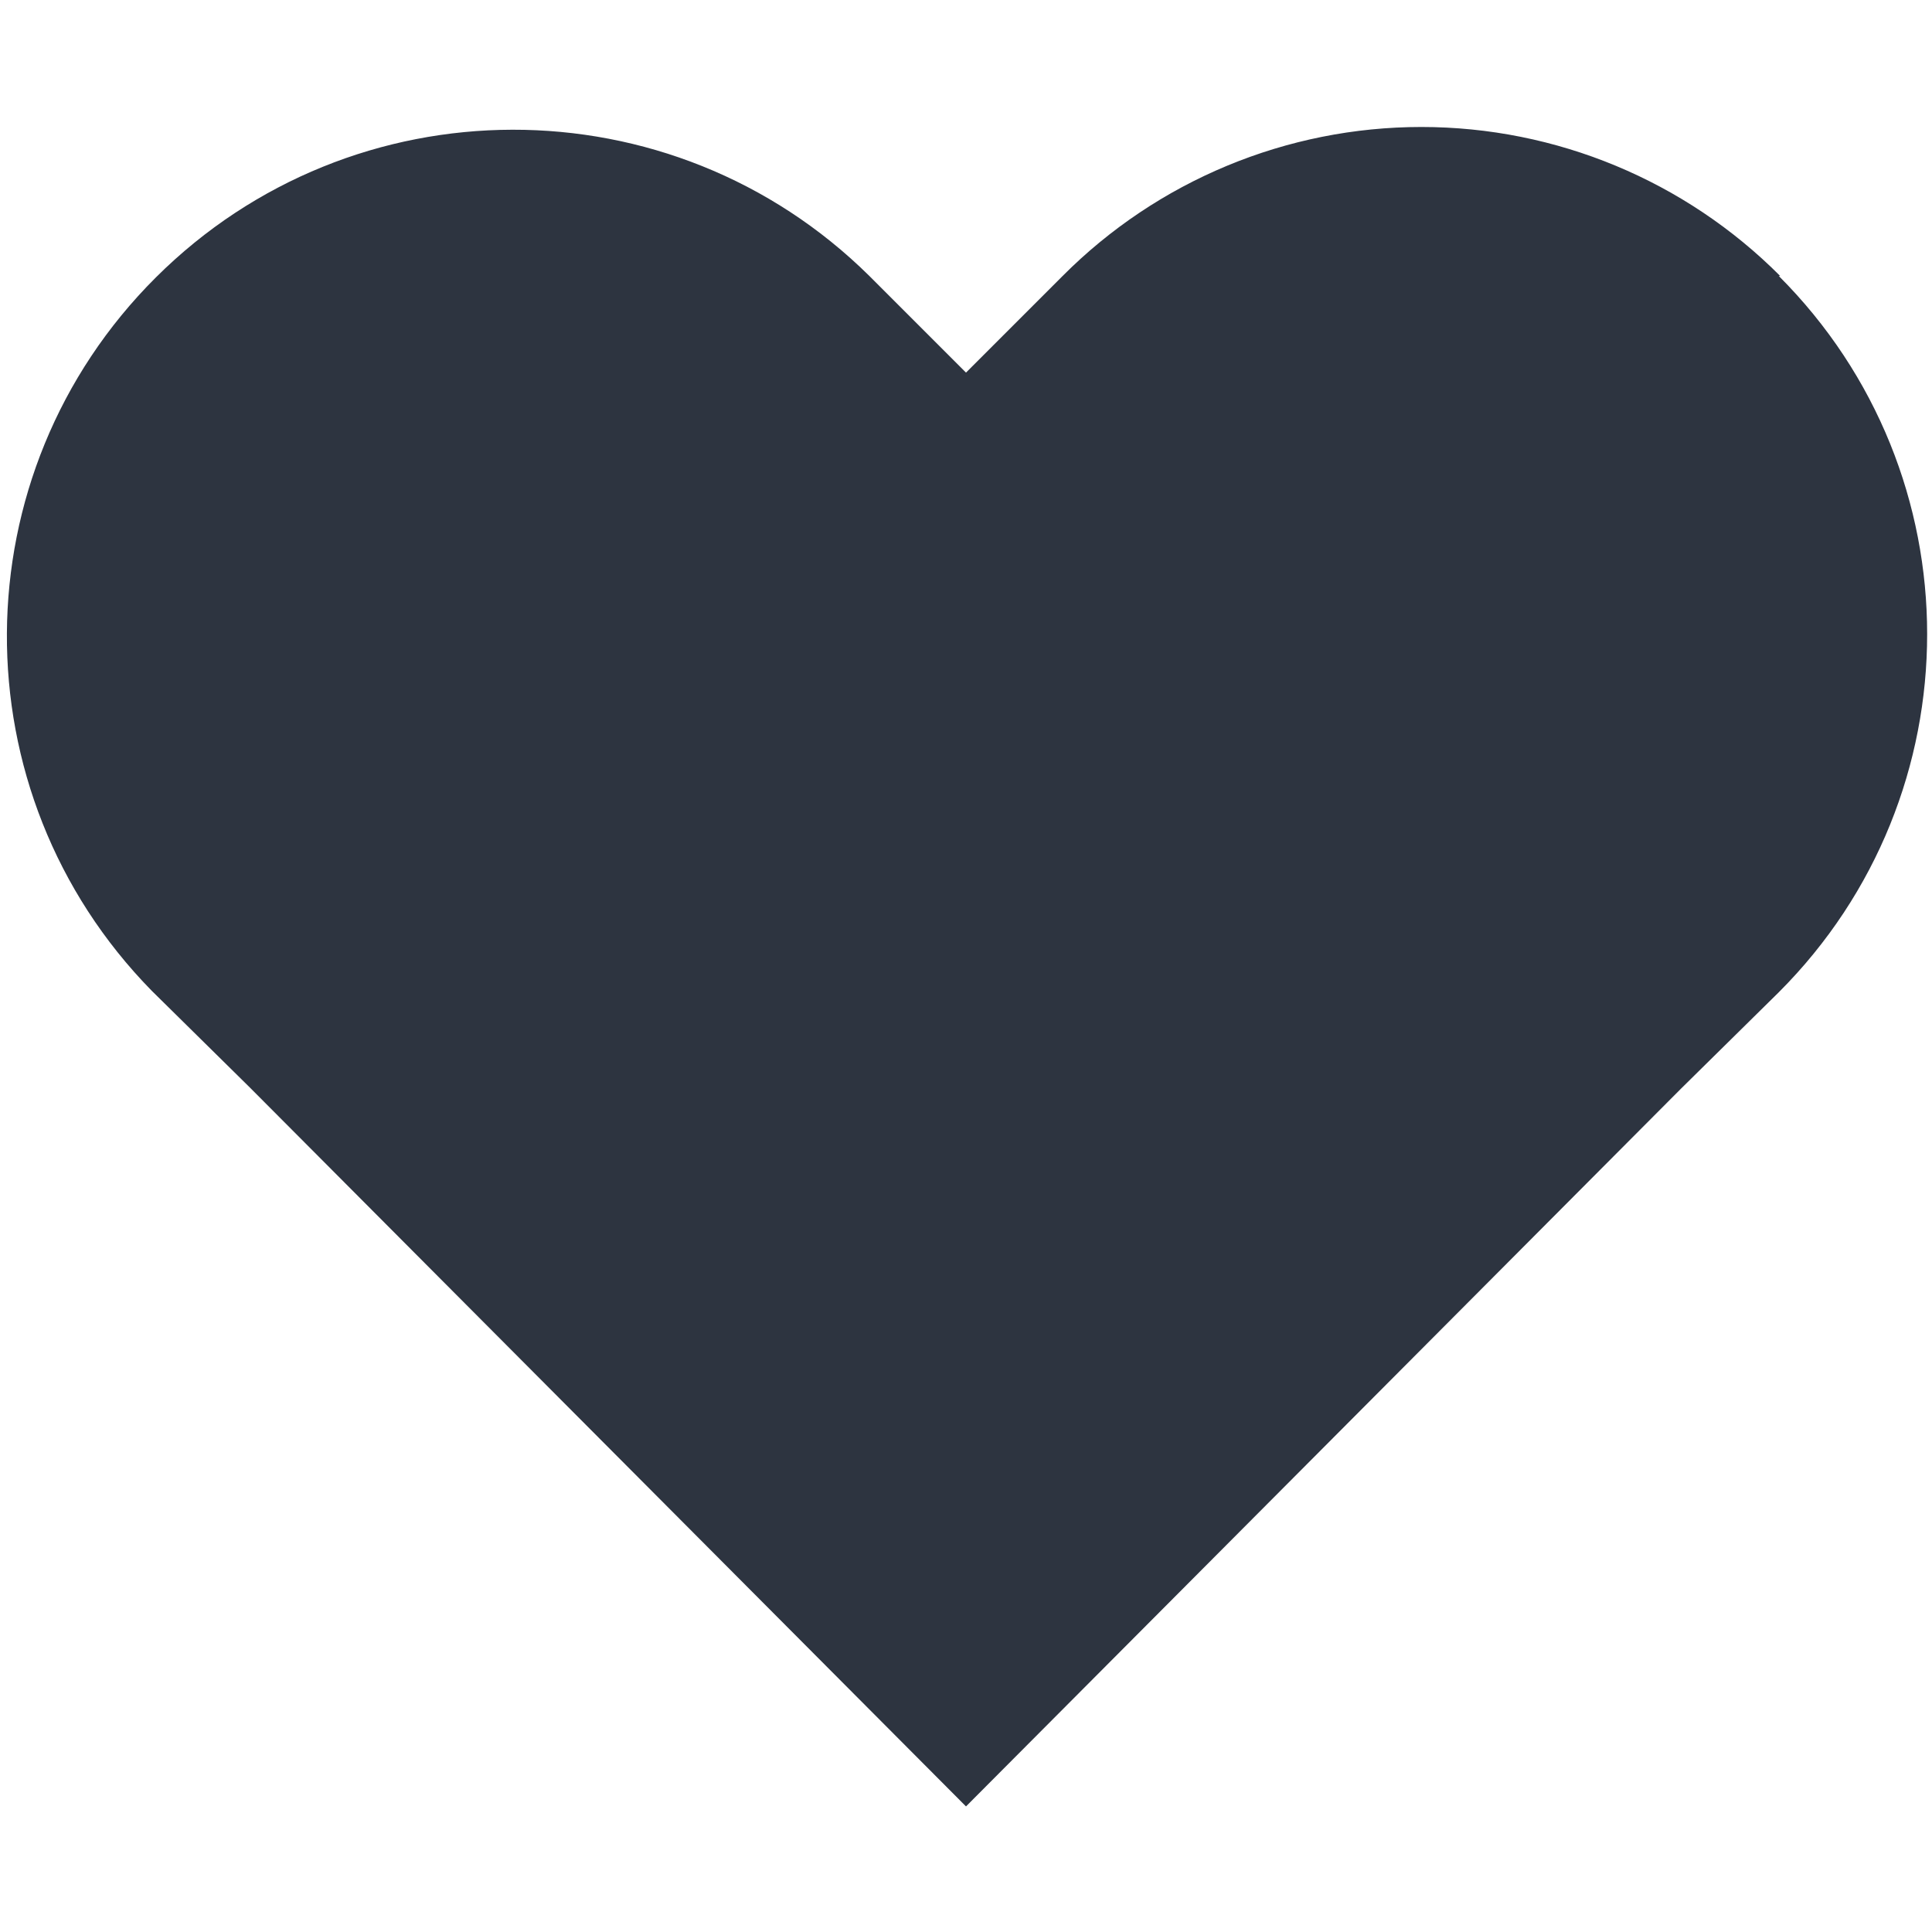
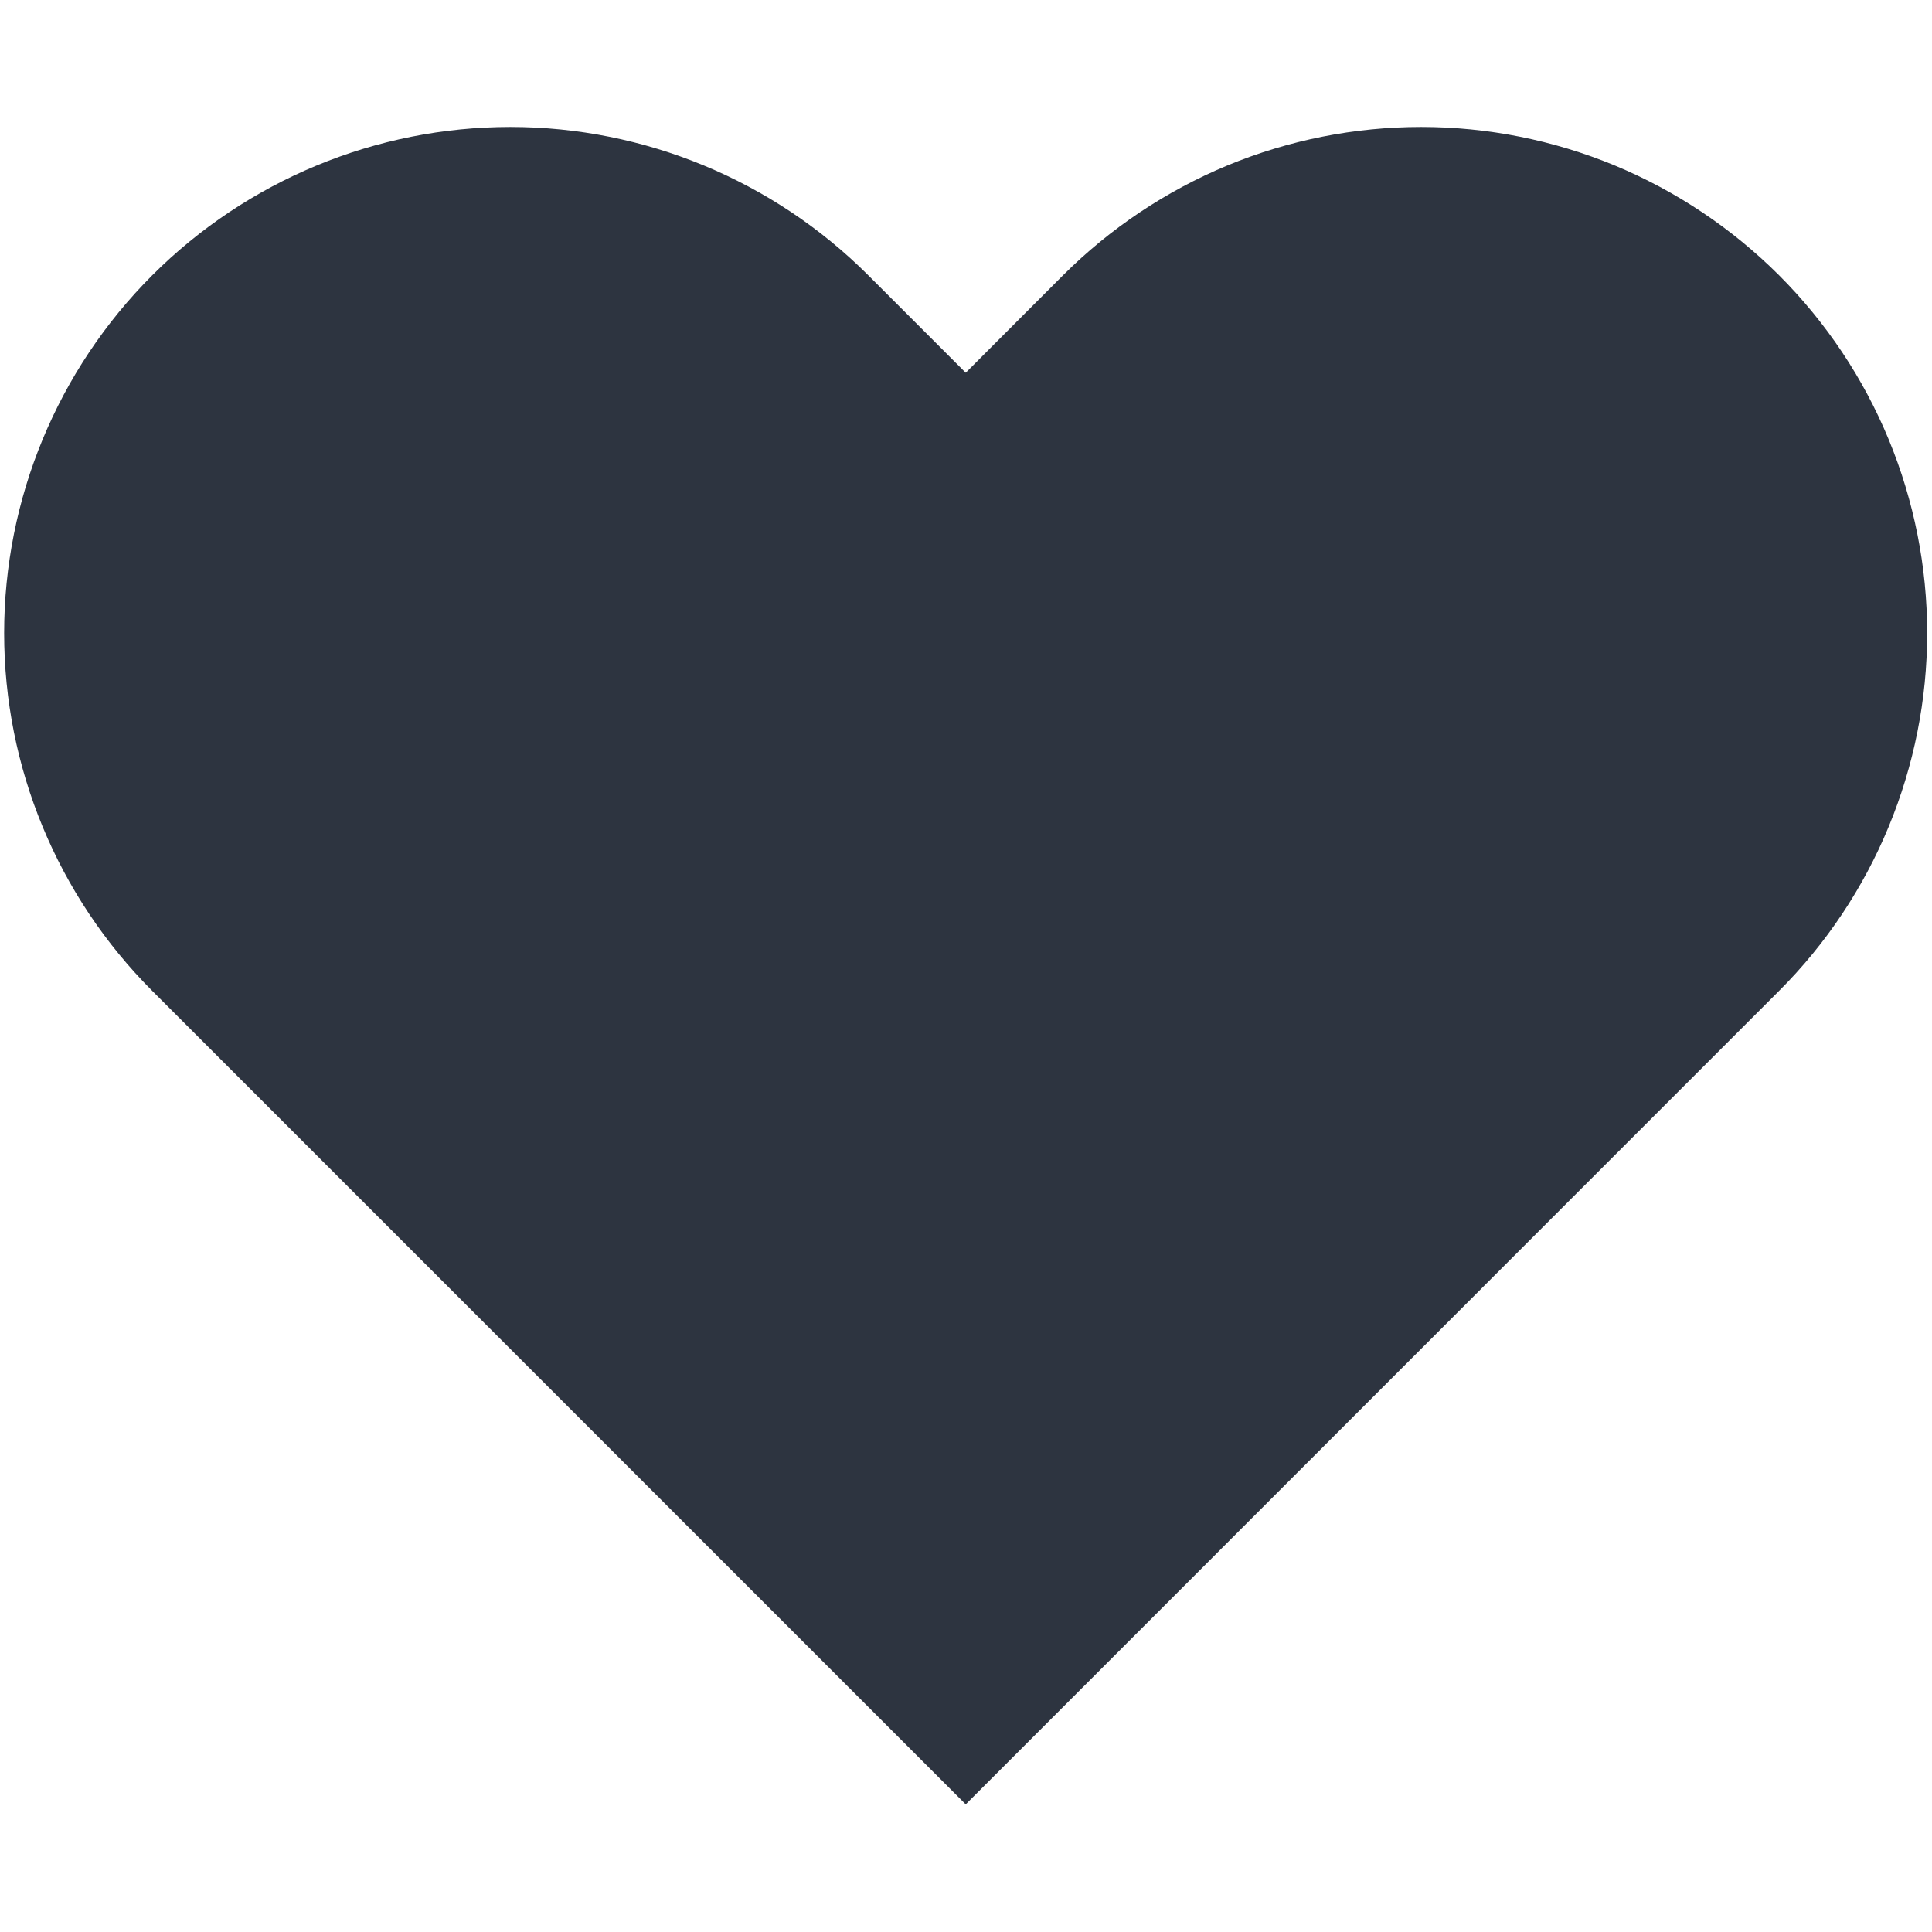
- <svg xmlns="http://www.w3.org/2000/svg" width="14" height="14" fill="none">
-   <path d="M12.9 2a3.67 3.67 0 0 0-5.2 0l-.7.7-.7-.7a3.67 3.67 0 0 0-5.2 5.18l.71.7L7 13.09l5.18-5.2.71-.7a3.67 3.67 0 0 0 0-5.19Z" fill="#2D3440" />
+ <svg xmlns="http://www.w3.org/2000/svg" width="14" height="14" viewBox="0 0 14 14" fill="none">
+   <path d="M12.891 1.994C12.55 1.654 12.146 1.384 11.701 1.199C11.256 1.015 10.779 0.92 10.298 0.92C9.816 0.92 9.339 1.015 8.894 1.199C8.449 1.384 8.045 1.654 7.704 1.994L6.998 2.701L6.291 1.994C5.603 1.307 4.67 0.92 3.698 0.92C2.725 0.92 1.792 1.307 1.104 1.994C0.416 2.682 0.03 3.615 0.03 4.588C0.03 5.56 0.416 6.493 1.104 7.181L1.811 7.888L6.998 13.075L12.184 7.888L12.891 7.181C13.232 6.841 13.502 6.436 13.686 5.991C13.87 5.546 13.965 5.069 13.965 4.588C13.965 4.106 13.87 3.629 13.686 3.184C13.502 2.739 13.232 2.335 12.891 1.994Z" fill="#2D3440" />
</svg>
